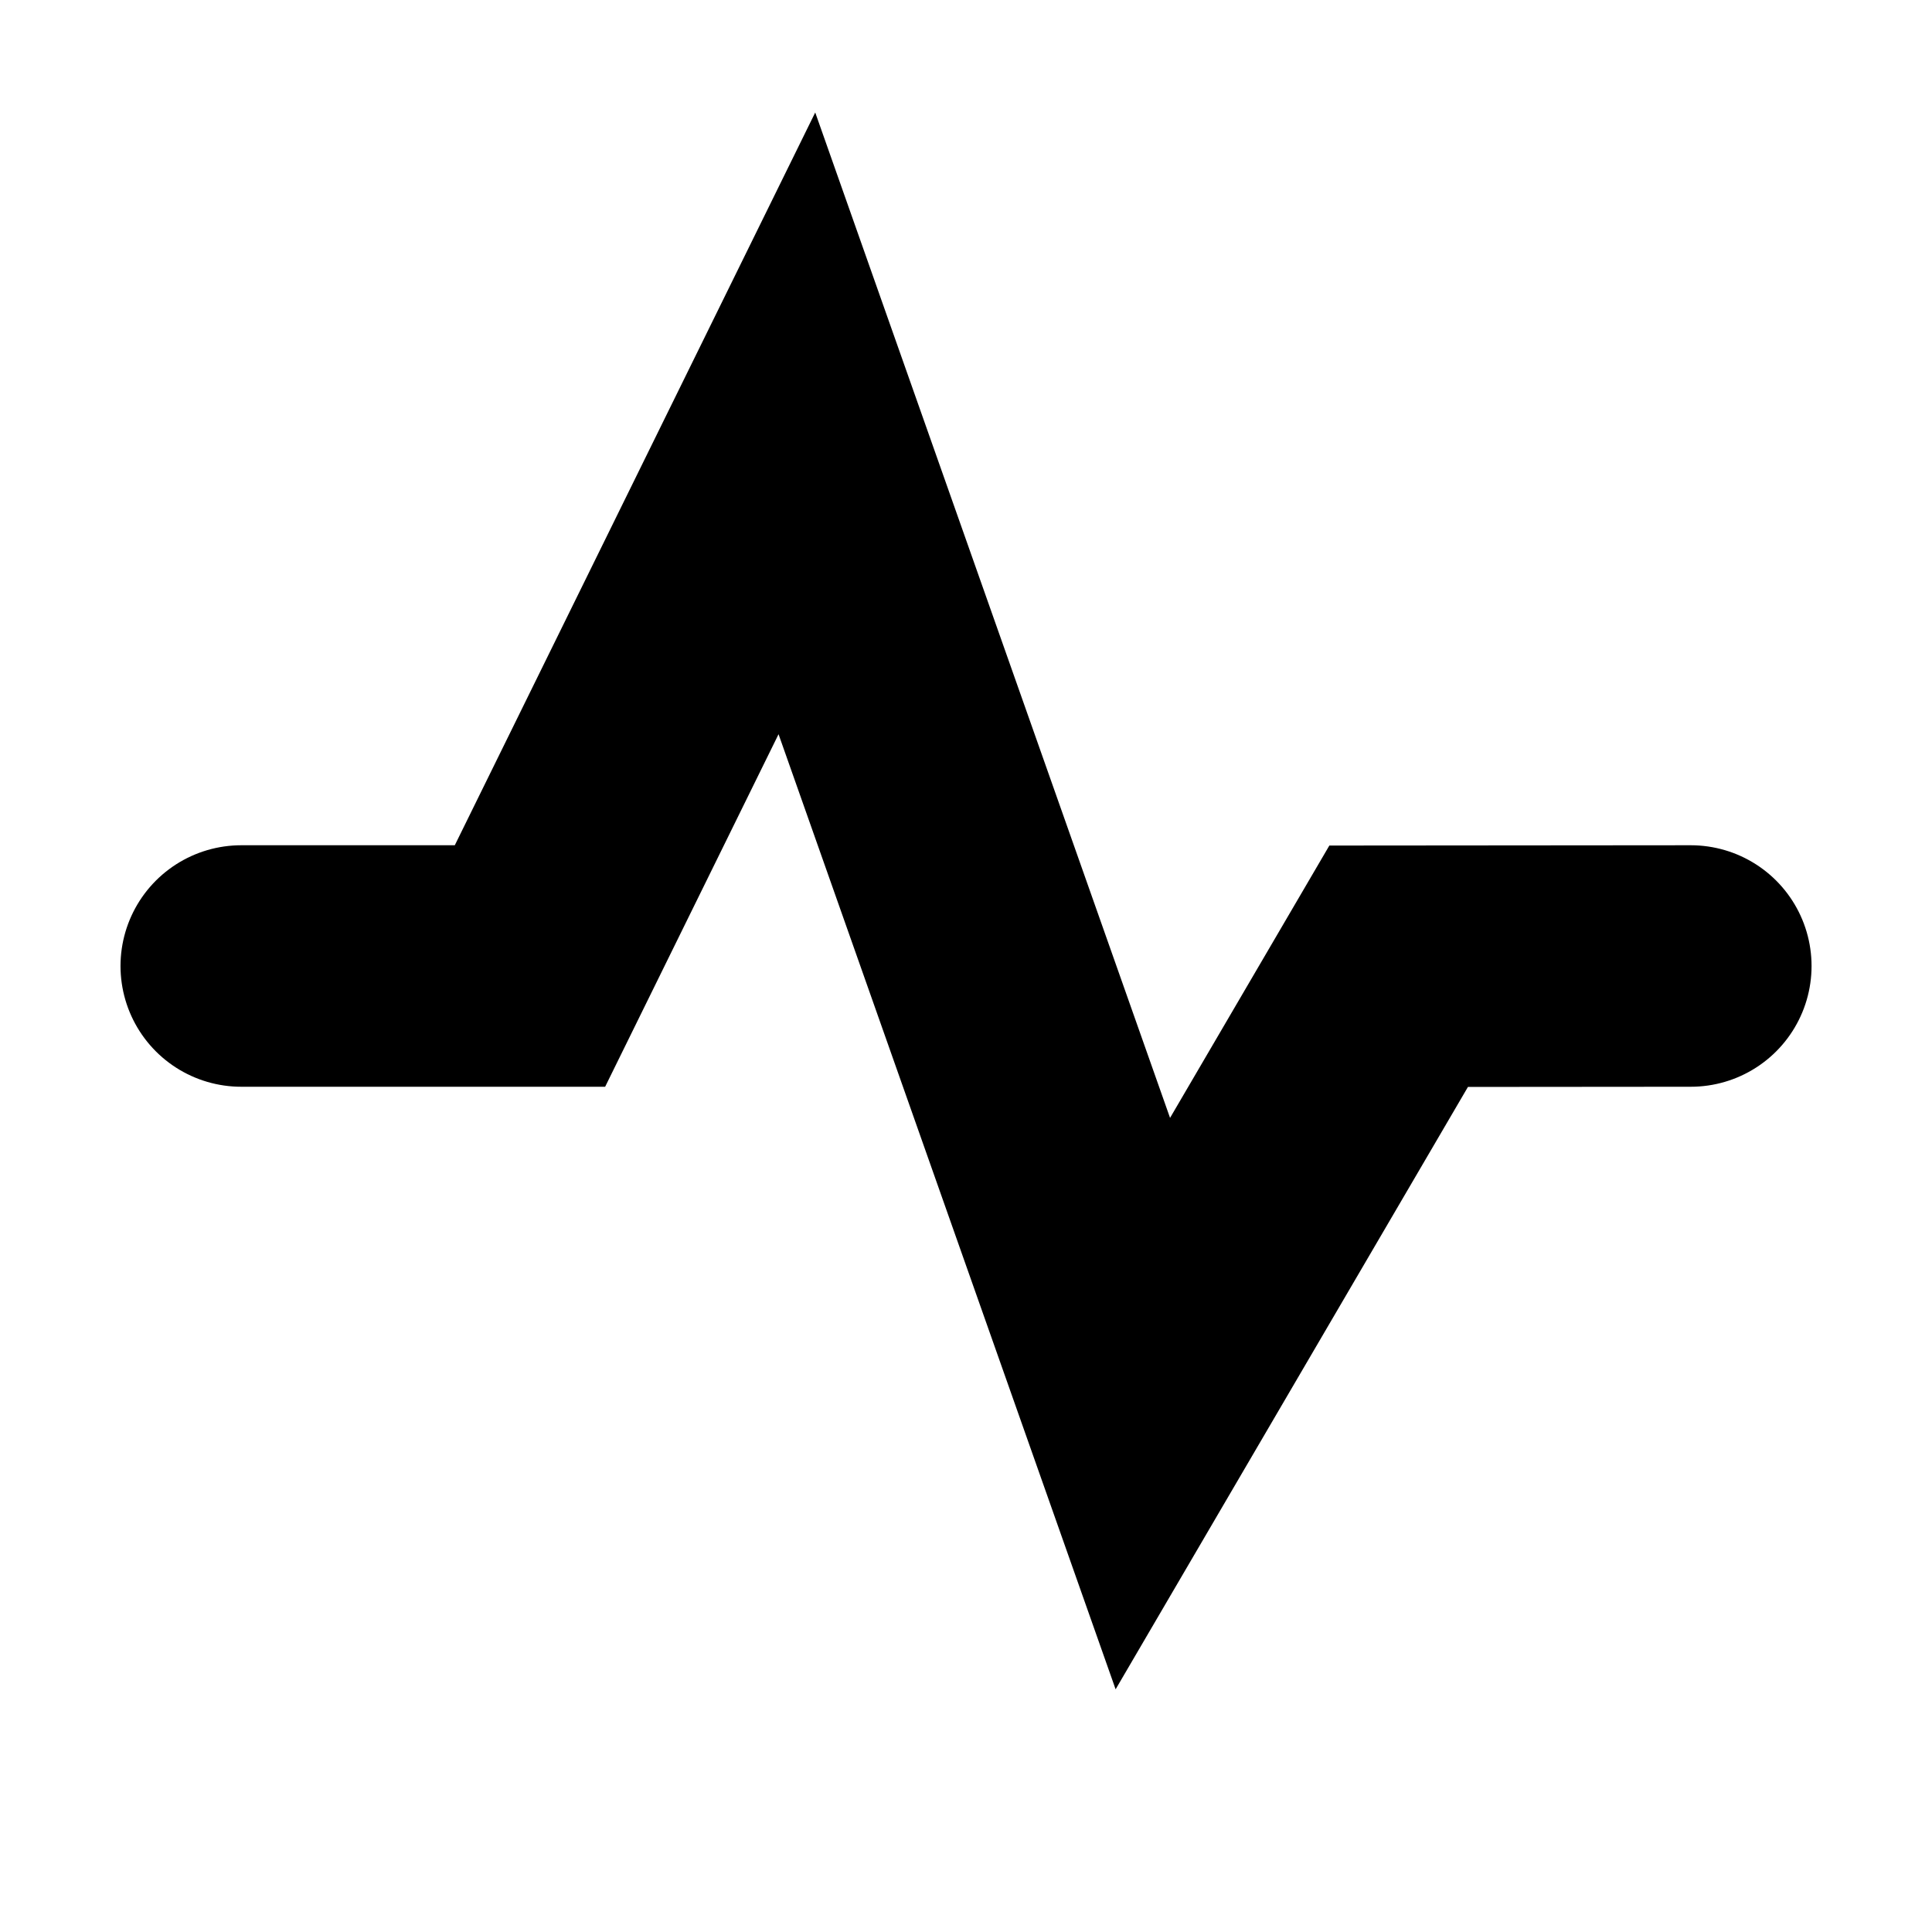
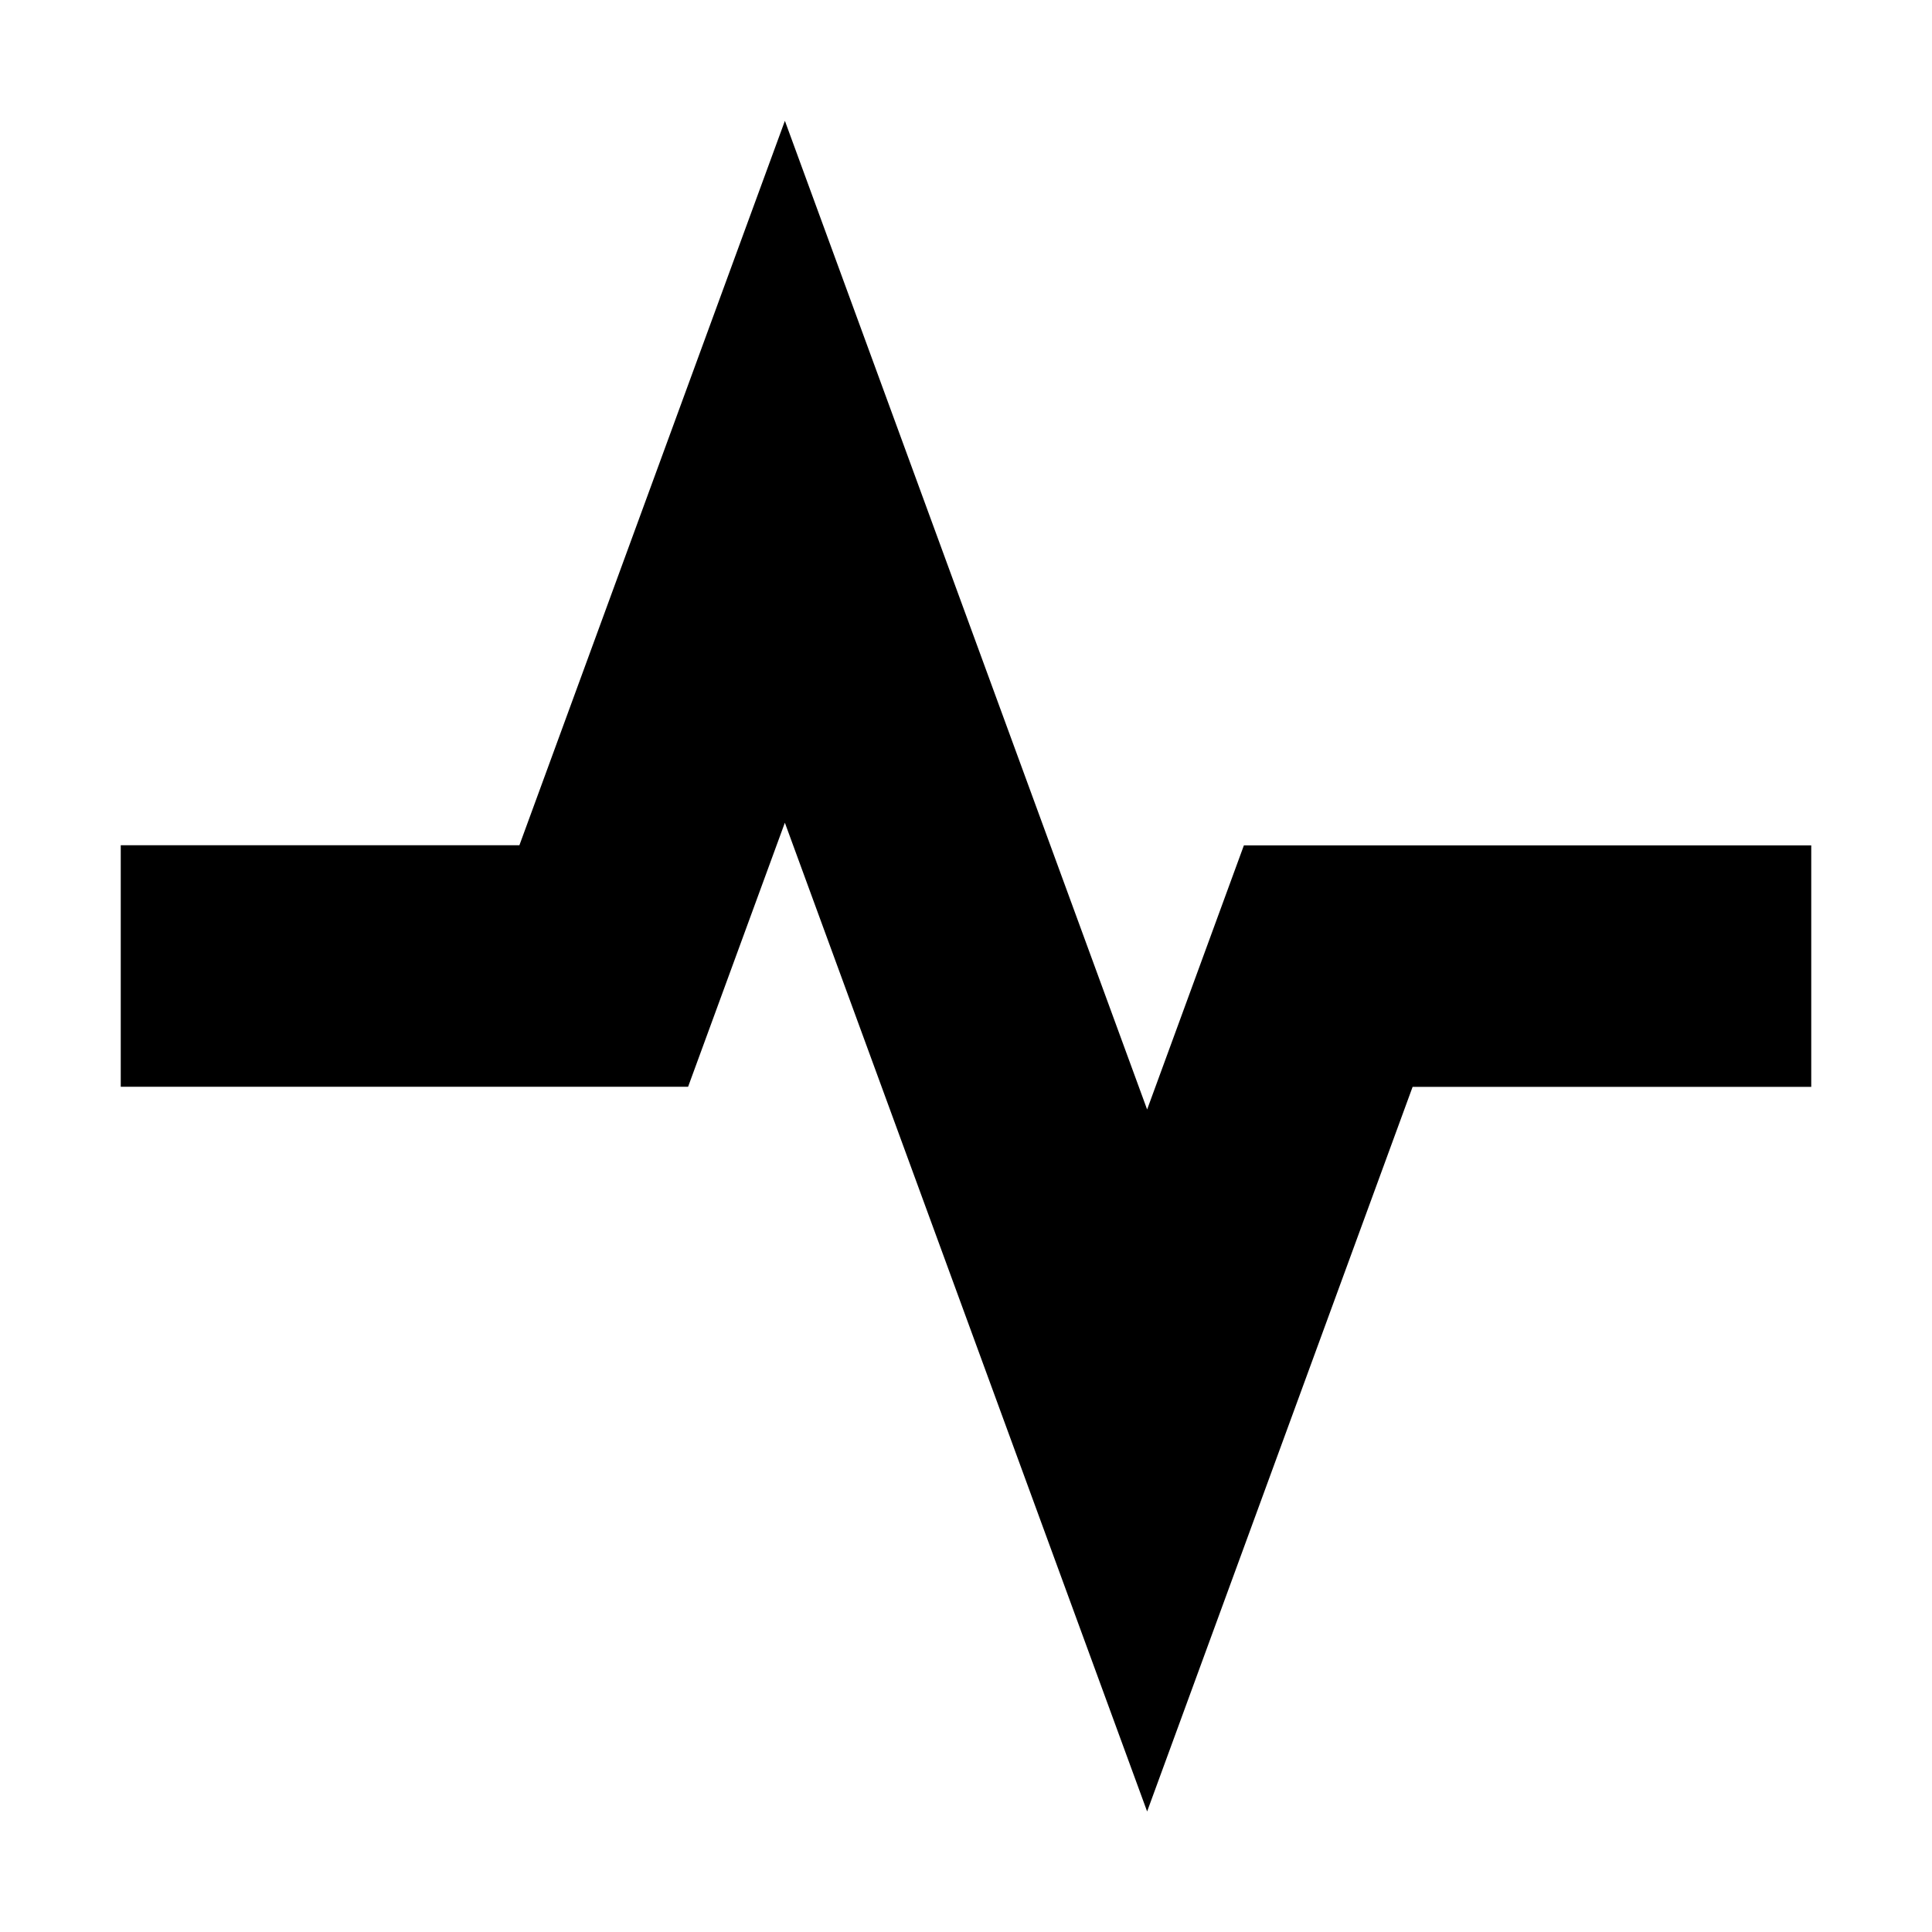
- <svg xmlns="http://www.w3.org/2000/svg" width="32" height="32" version="1.0" viewBox="0 0 32 32">
-   <path d="m3.996 16h4.782l4.421-8.988 5.73 16.236 4.237-7.244 4.839-4e-3" fill="none" stroke="#000" stroke-linecap="round" stroke-miterlimit="100" stroke-width="4" />
+ <svg xmlns="http://www.w3.org/2000/svg" version="1.1" viewBox="0 0 16 16" width="16" height="16">
+   <path d="m1 8h4l1.5-4.093 3 8.188 1.5-4.094h4" fill="none" stroke="#000" stroke-miterlimit="4" stroke-width="2" />
</svg>
